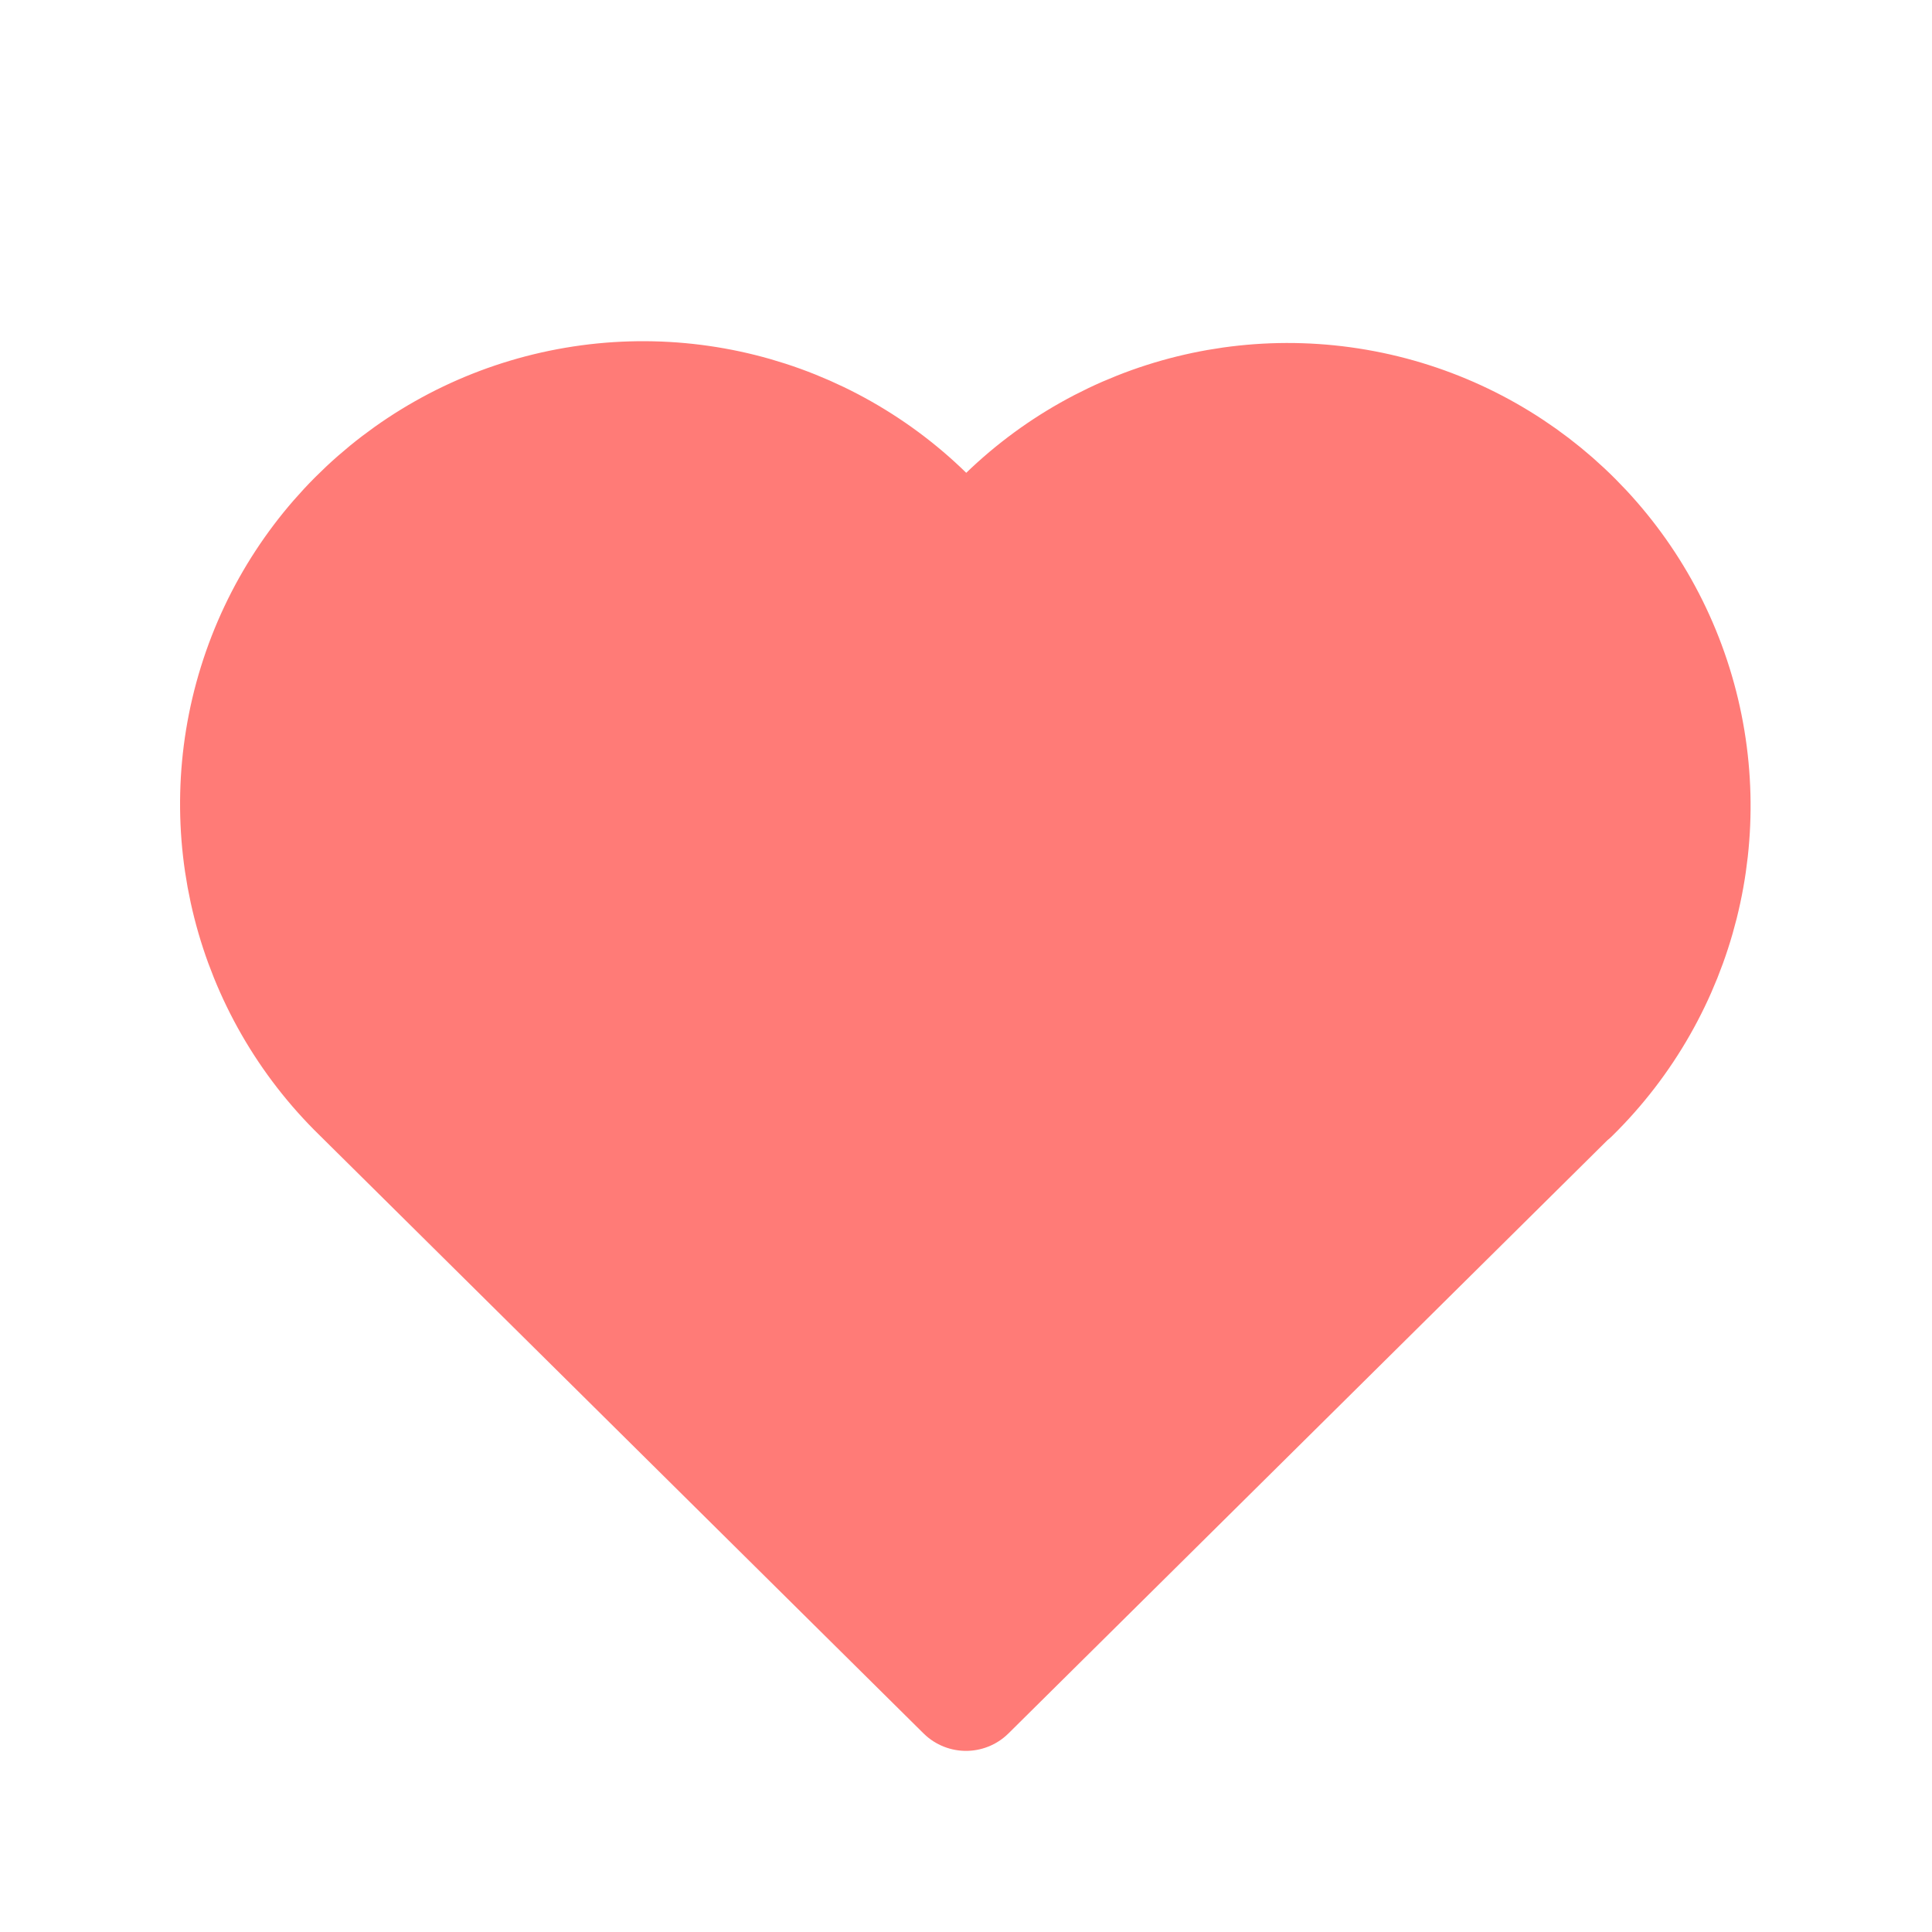
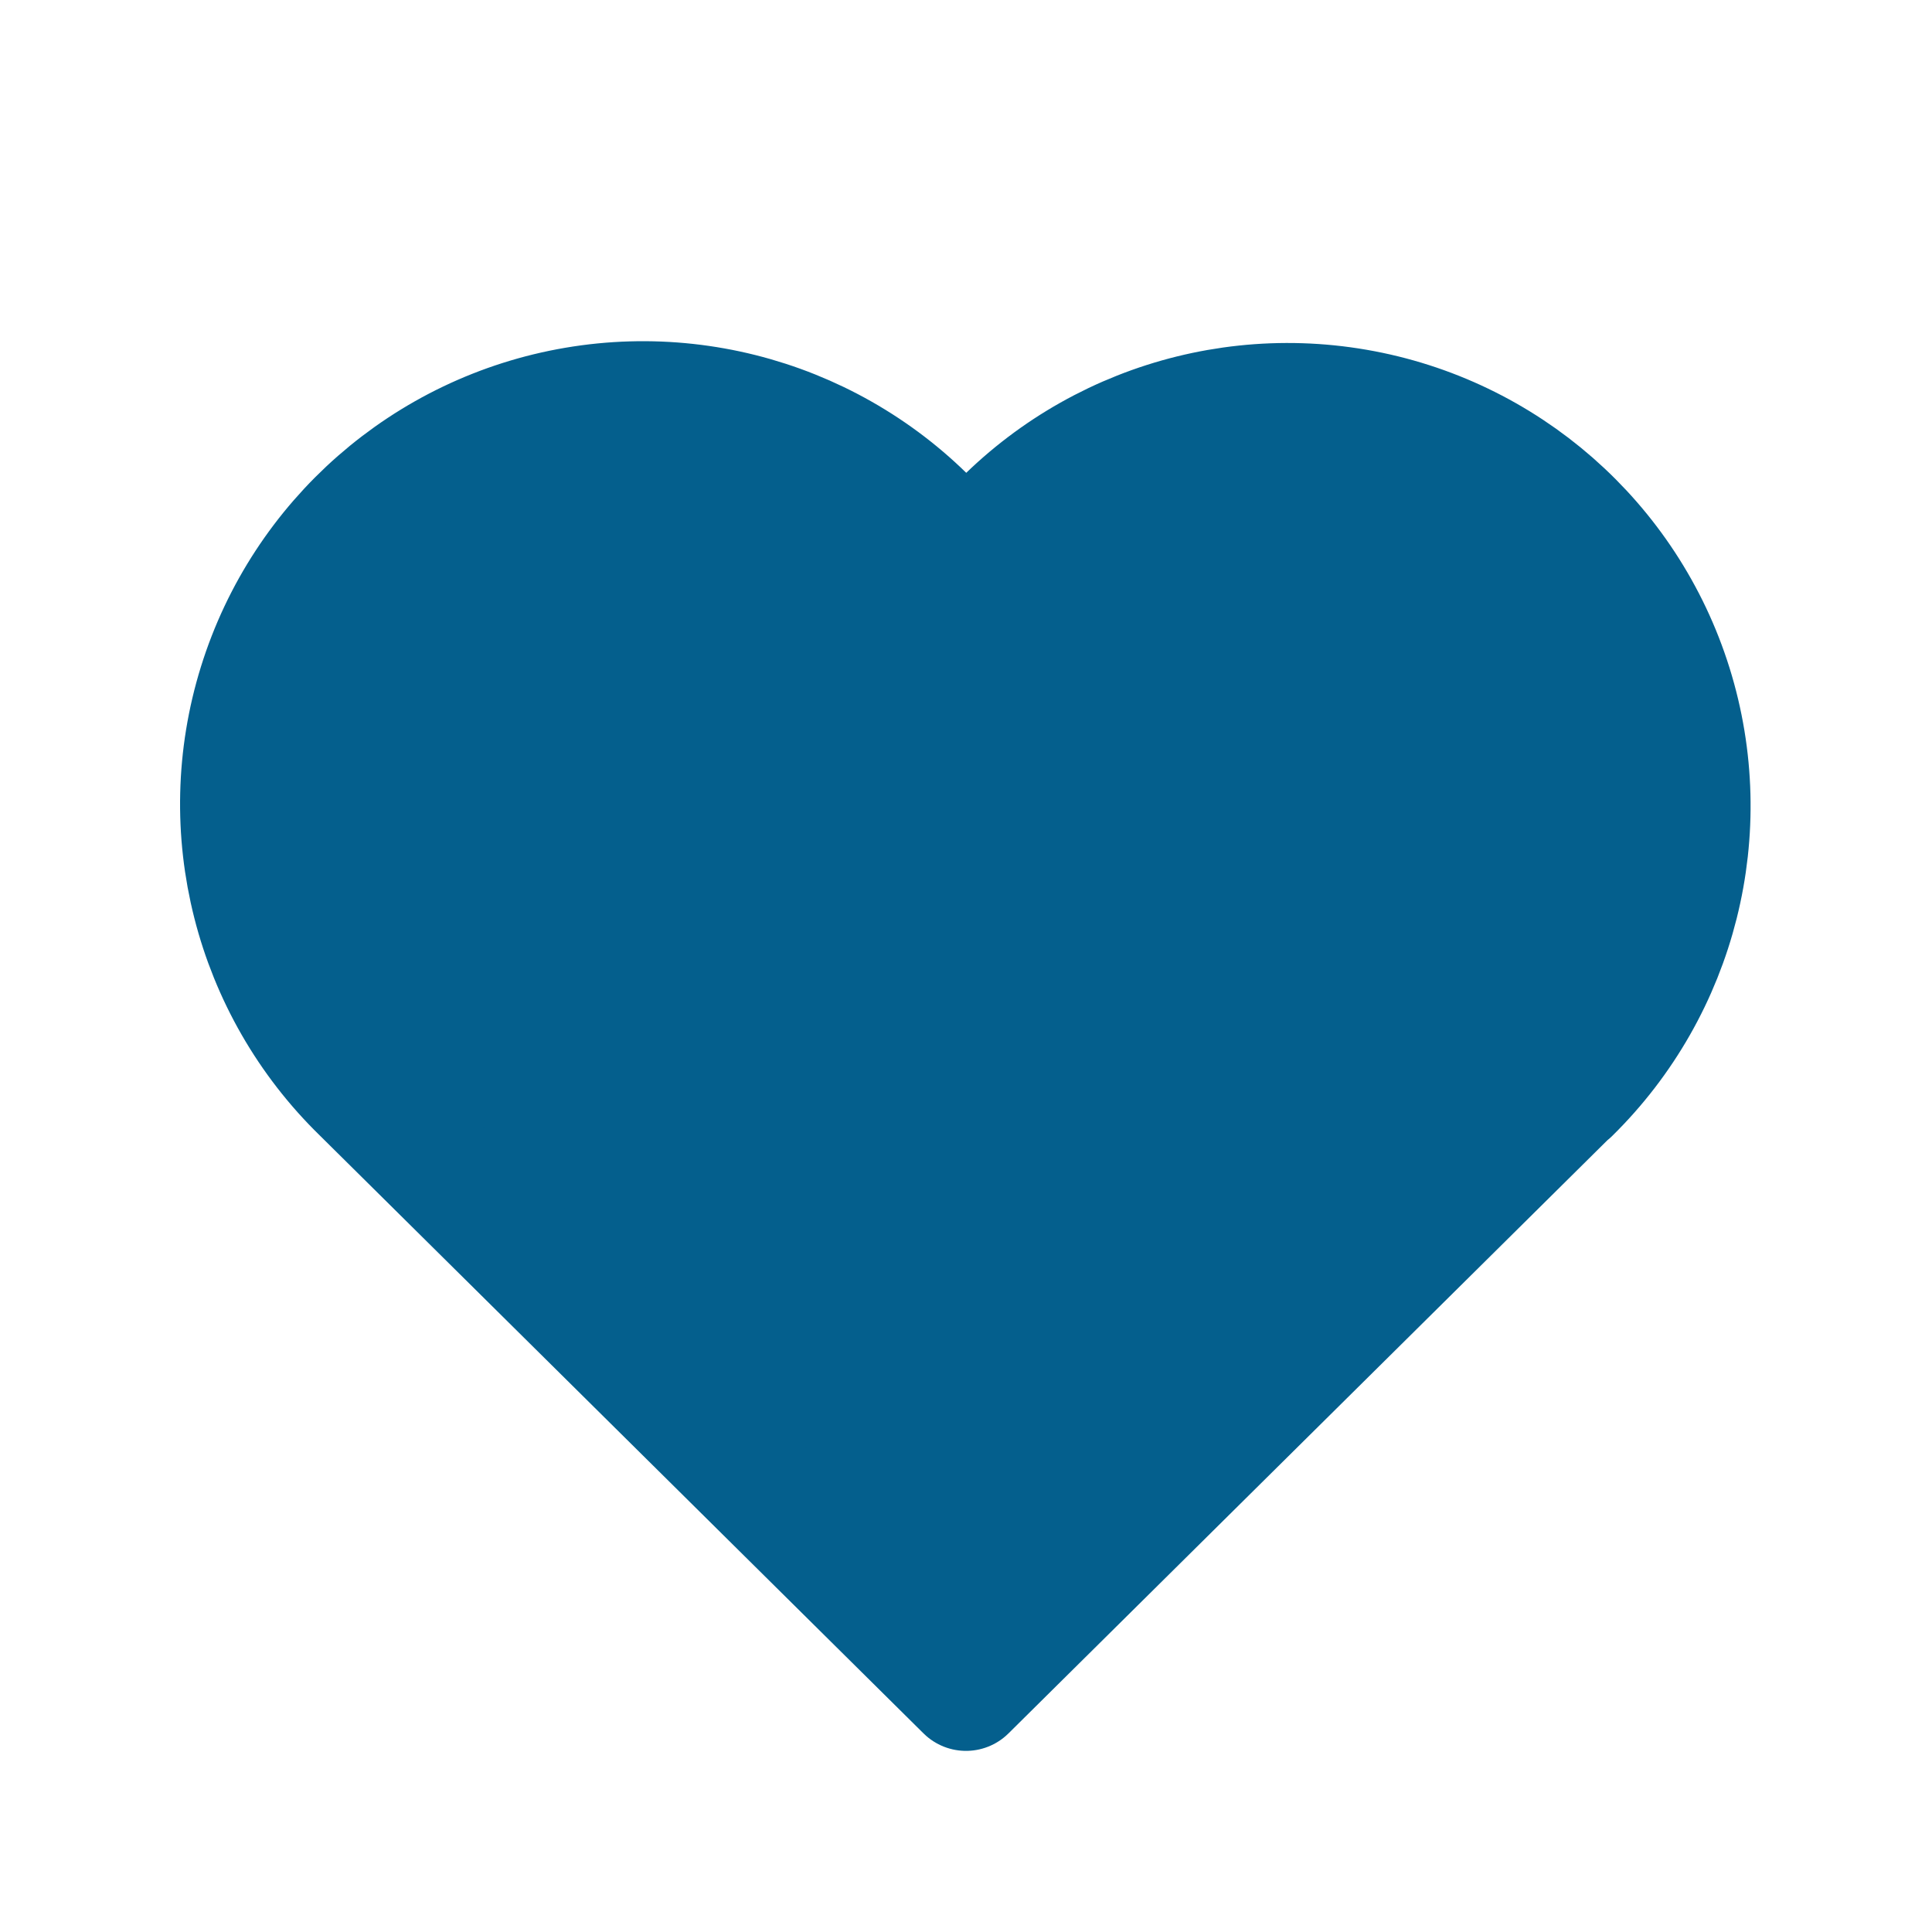
- <svg xmlns="http://www.w3.org/2000/svg" class="icon icon-tabler icon-tabler-heart" width="44" height="44" viewBox="0 0 24 24" stroke-width="1.5" stroke="#FF7B77" fill="#FF7B77" stroke-linecap="round" stroke-linejoin="round">
+ <svg xmlns="http://www.w3.org/2000/svg" class="icon icon-tabler icon-tabler-heart" width="44" height="44" viewBox="0 0 24 24" stroke-width="1.5" stroke="#045F8D" fill="#045F8D" stroke-linecap="round" stroke-linejoin="round">
  <path stroke="none" d="M0 0h24v24H0z" fill="none" />
  <path d="M19.5 13.572l-7.5 7.428l-7.5 -7.428m0 0a5 5 0 1 1 7.5 -6.566a5 5 0 1 1 7.5 6.572" />
</svg>
